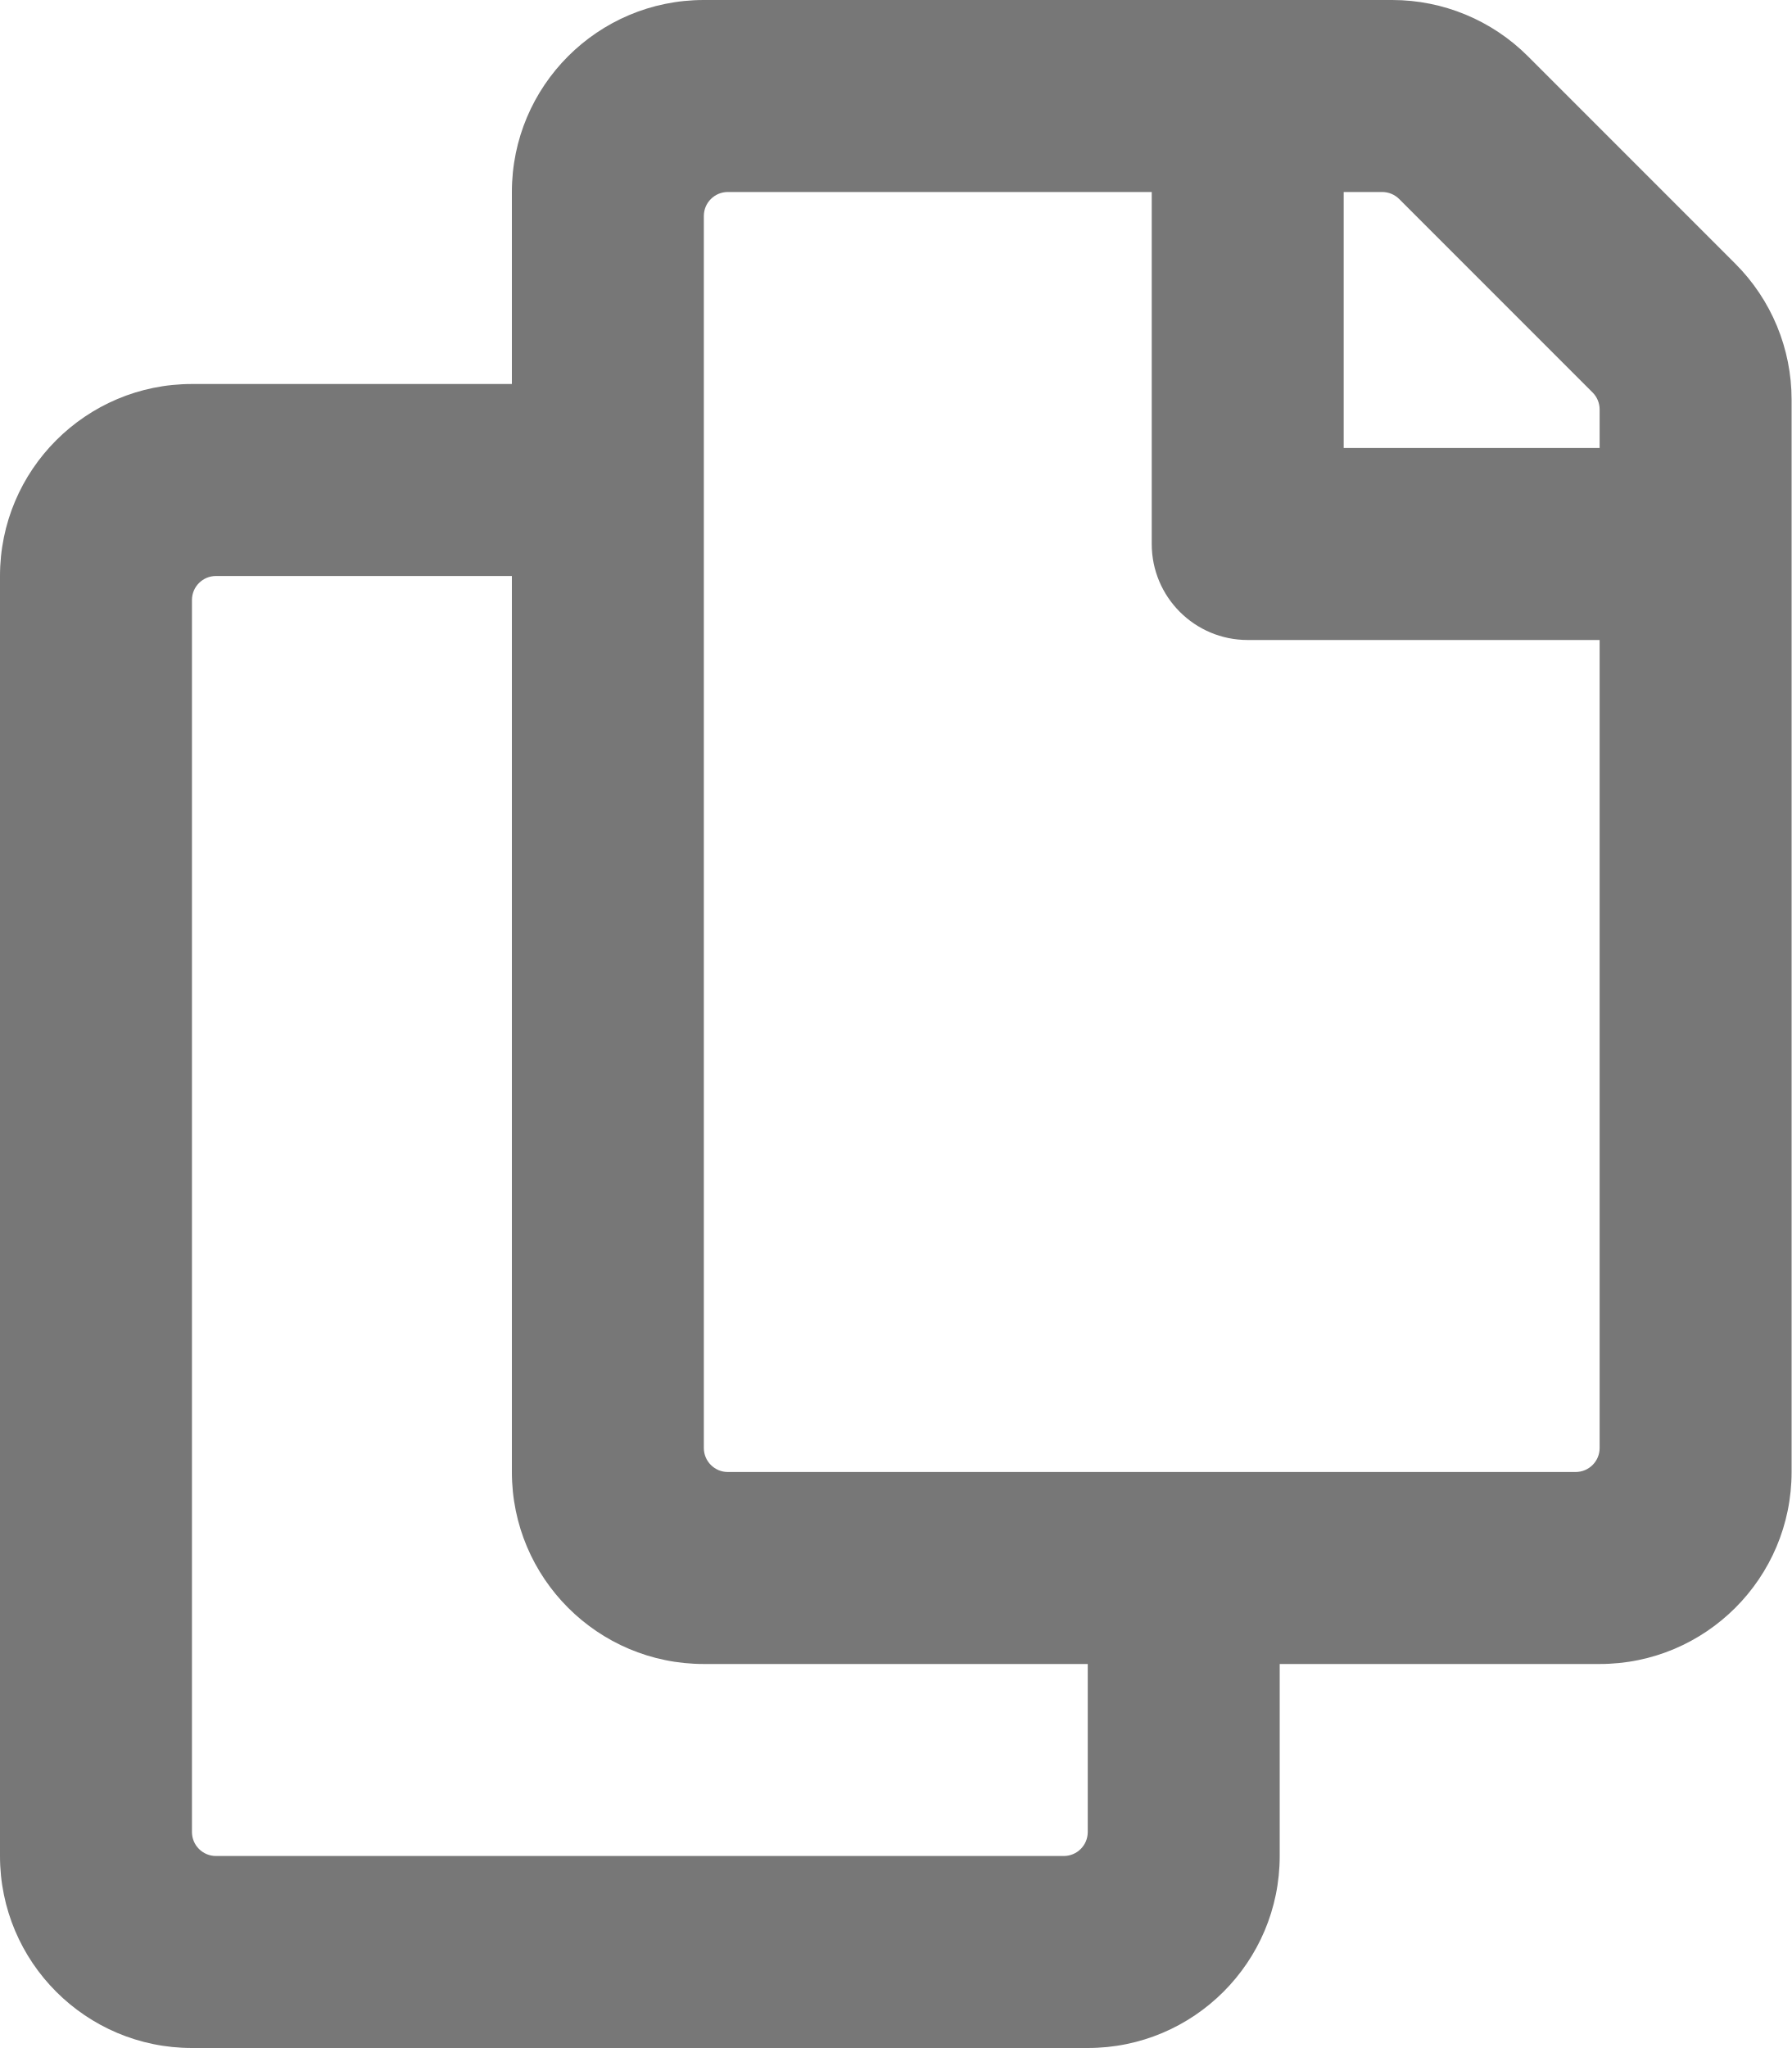
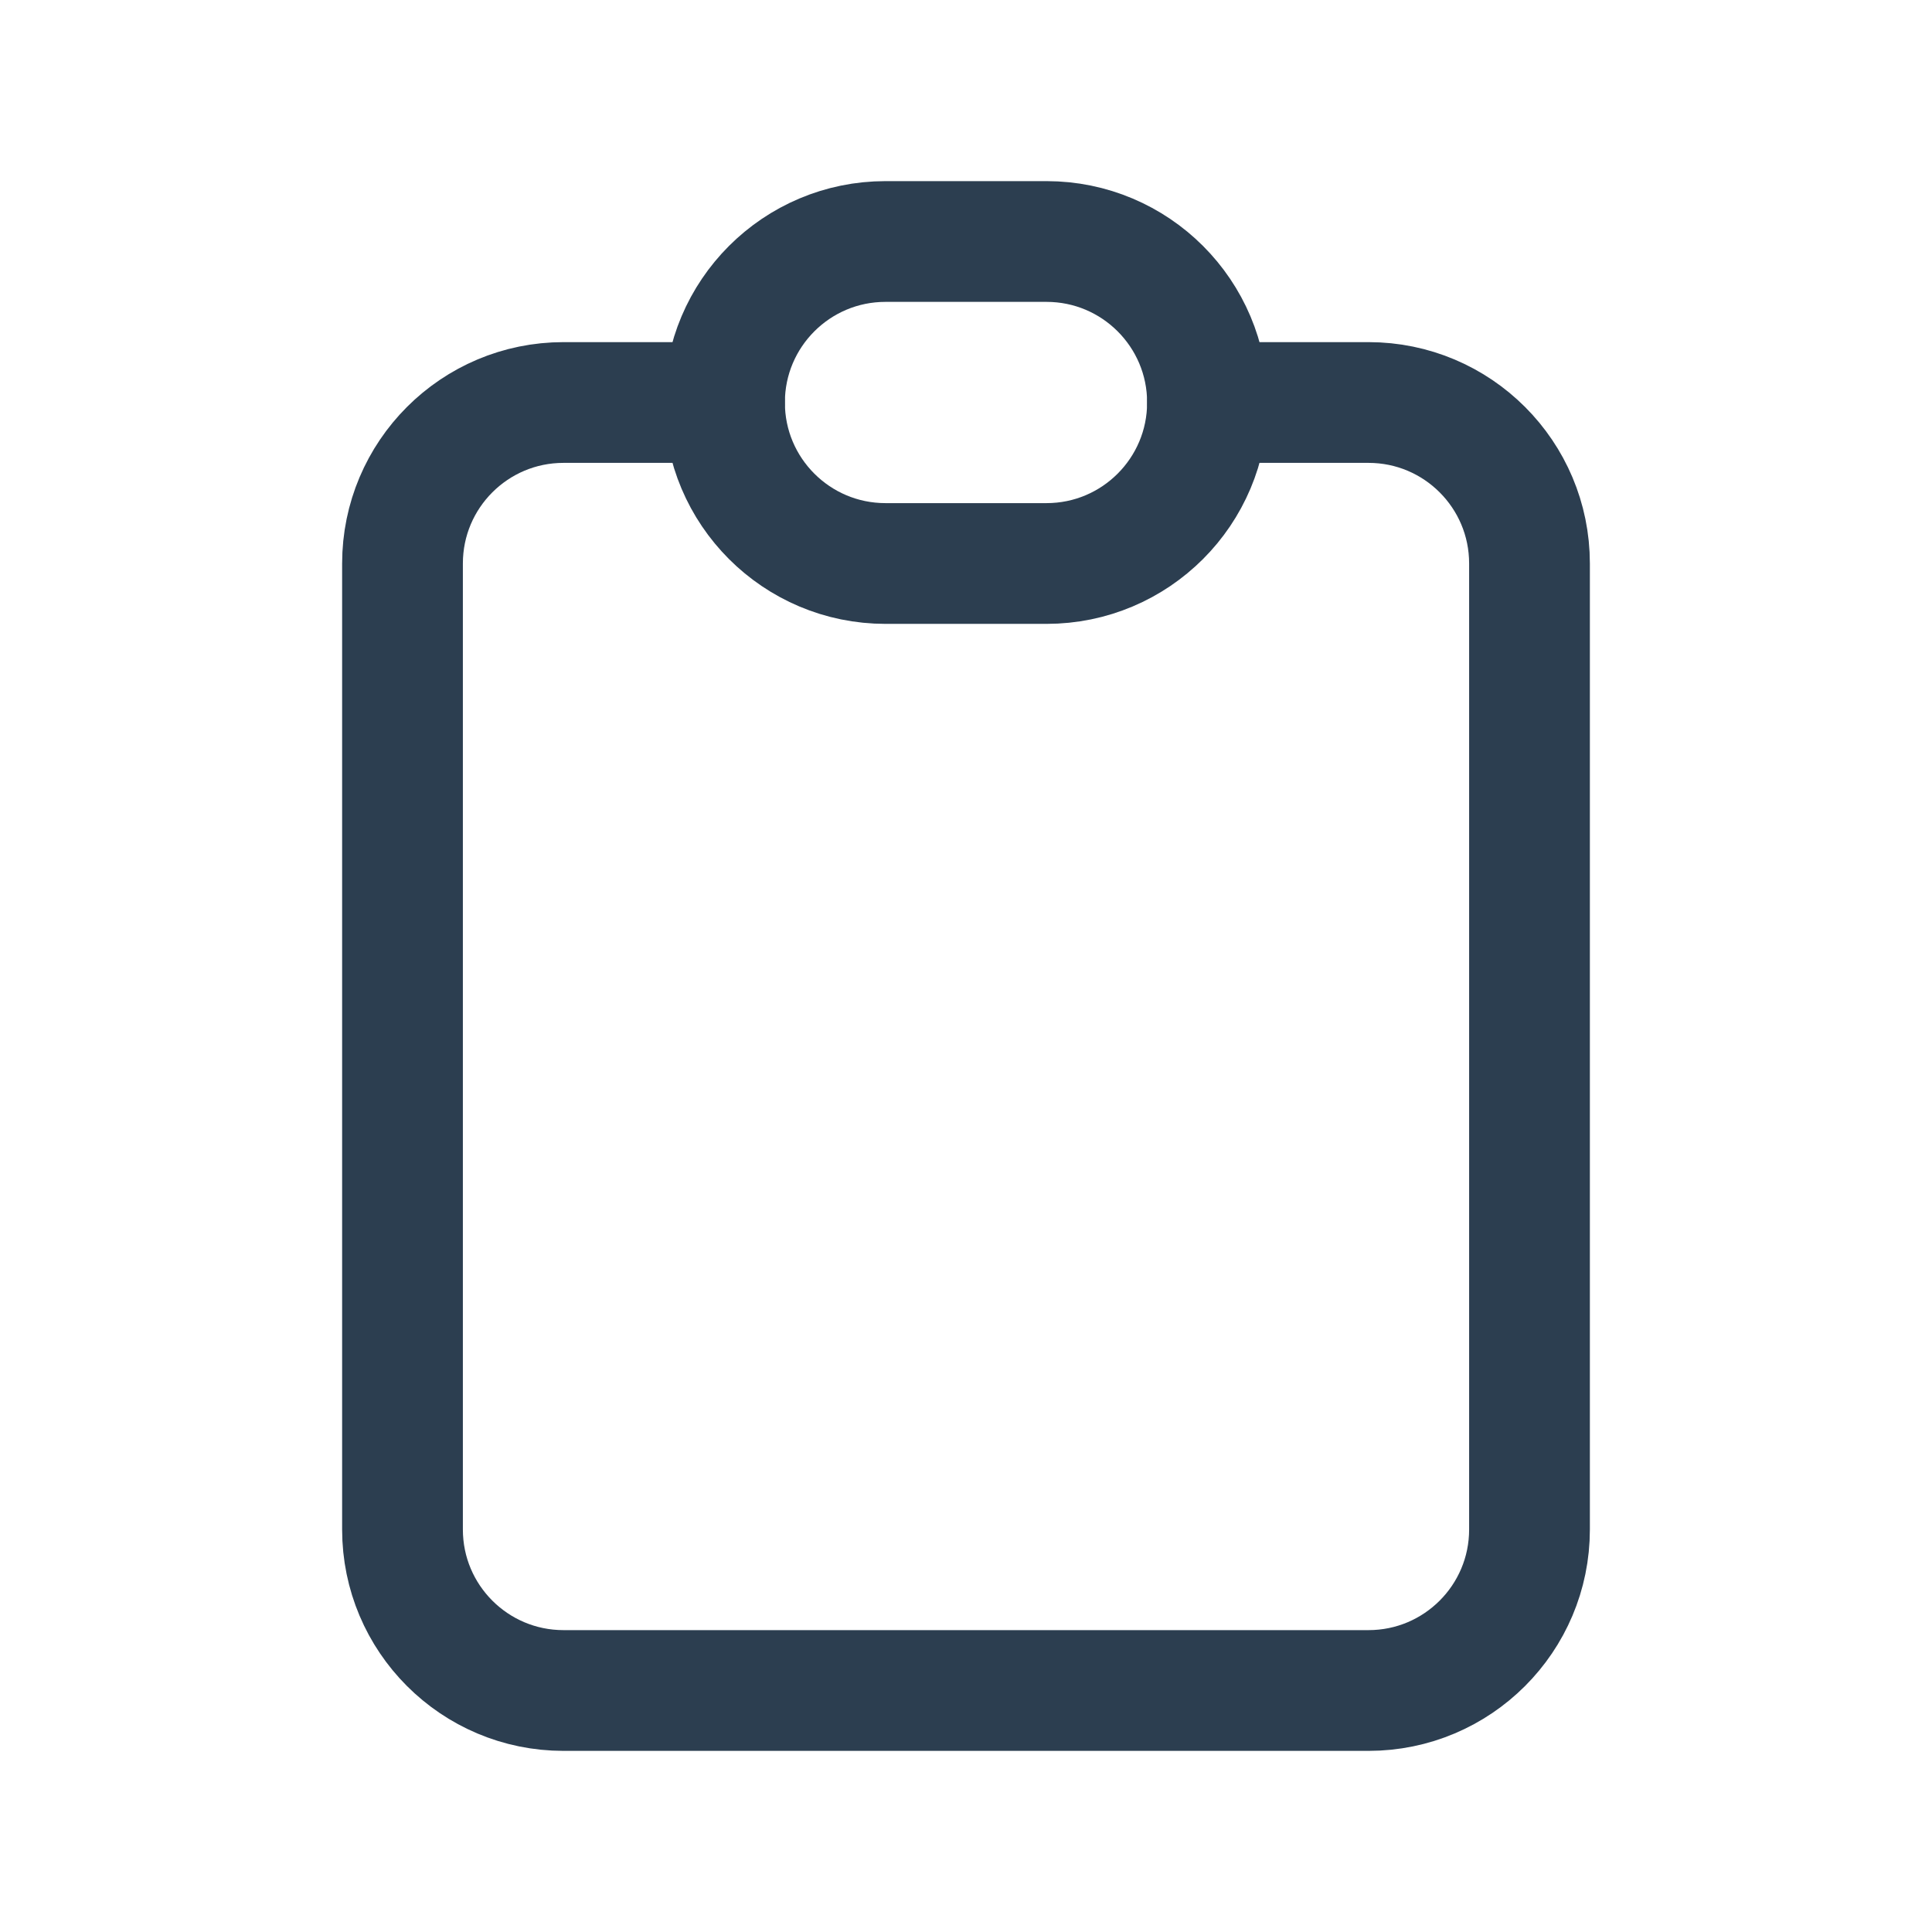
- <svg xmlns="http://www.w3.org/2000/svg" aria-hidden="true" data-prefix="far" data-icon="copy" class="svg-inline--fa fa-copy fa-w-14" role="img" viewBox="0 0 448 512">
-   <path fill="#777" d="M433.941 65.941l-51.882-51.882A48 48 0 0 0 348.118 0H176c-26.51 0-48 21.49-48 48v48H48c-26.51 0-48 21.49-48 48v320c0 26.51 21.49 48 48 48h224c26.51 0 48-21.49 48-48v-48h80c26.51 0 48-21.49 48-48V99.882a48 48 0 0 0-14.059-33.941zM266 464H54a6 6 0 0 1-6-6V150a6 6 0 0 1 6-6h74v224c0 26.51 21.49 48 48 48h96v42a6 6 0 0 1-6 6zm128-96H182a6 6 0 0 1-6-6V54a6 6 0 0 1 6-6h106v88c0 13.255 10.745 24 24 24h88v202a6 6 0 0 1-6 6zm6-256h-64V48h9.632c1.591 0 3.117.632 4.243 1.757l48.368 48.368a6 6 0 0 1 1.757 4.243V112z" />
+ <svg xmlns="http://www.w3.org/2000/svg" class="icon icon-tabler icon-tabler-clipboard" width="44" height="44" viewBox="0 0 24 24" stroke-width="1.5" stroke="#2c3e50" fill="none" stroke-linecap="round" stroke-linejoin="round">
+   <path stroke="none" d="M0 0h24v24H0z" fill="none" />
+   <path d="M9 5h-2a2 2 0 0 0 -2 2v12a2 2 0 0 0 2 2h10a2 2 0 0 0 2 -2v-12a2 2 0 0 0 -2 -2h-2" />
+   <rect x="9" y="3" width="6" height="4" rx="2" />
</svg>
